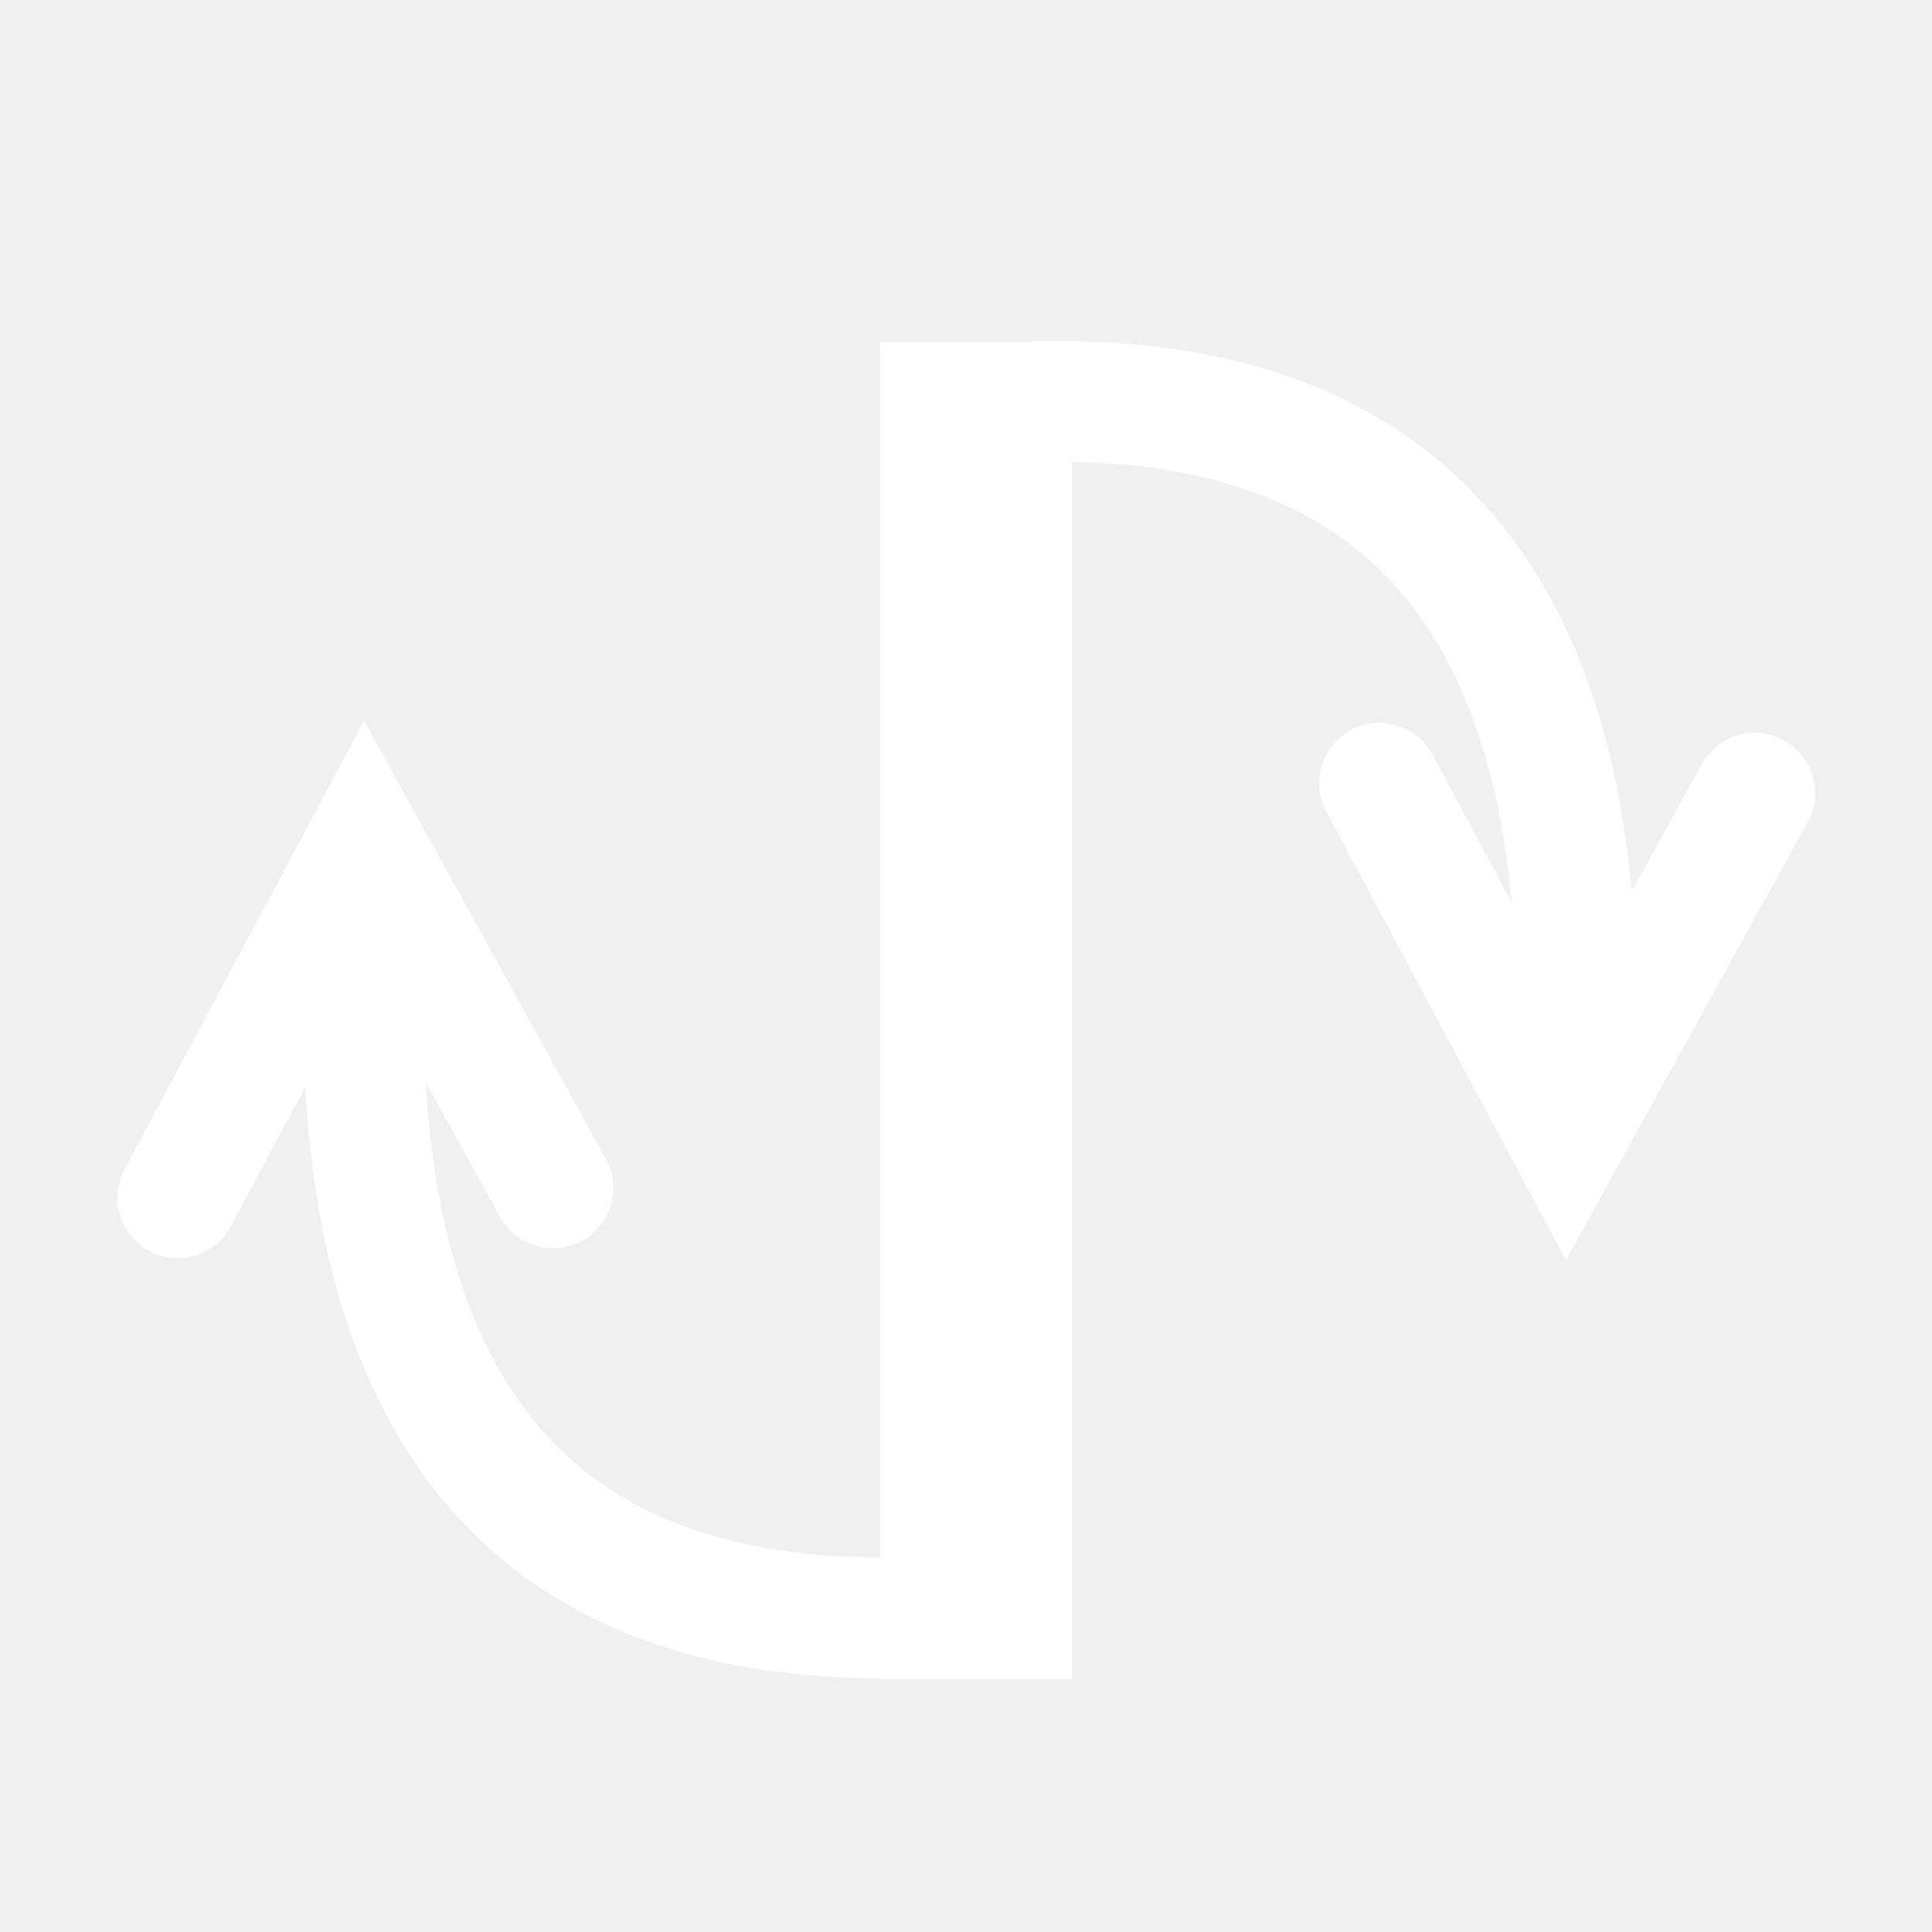
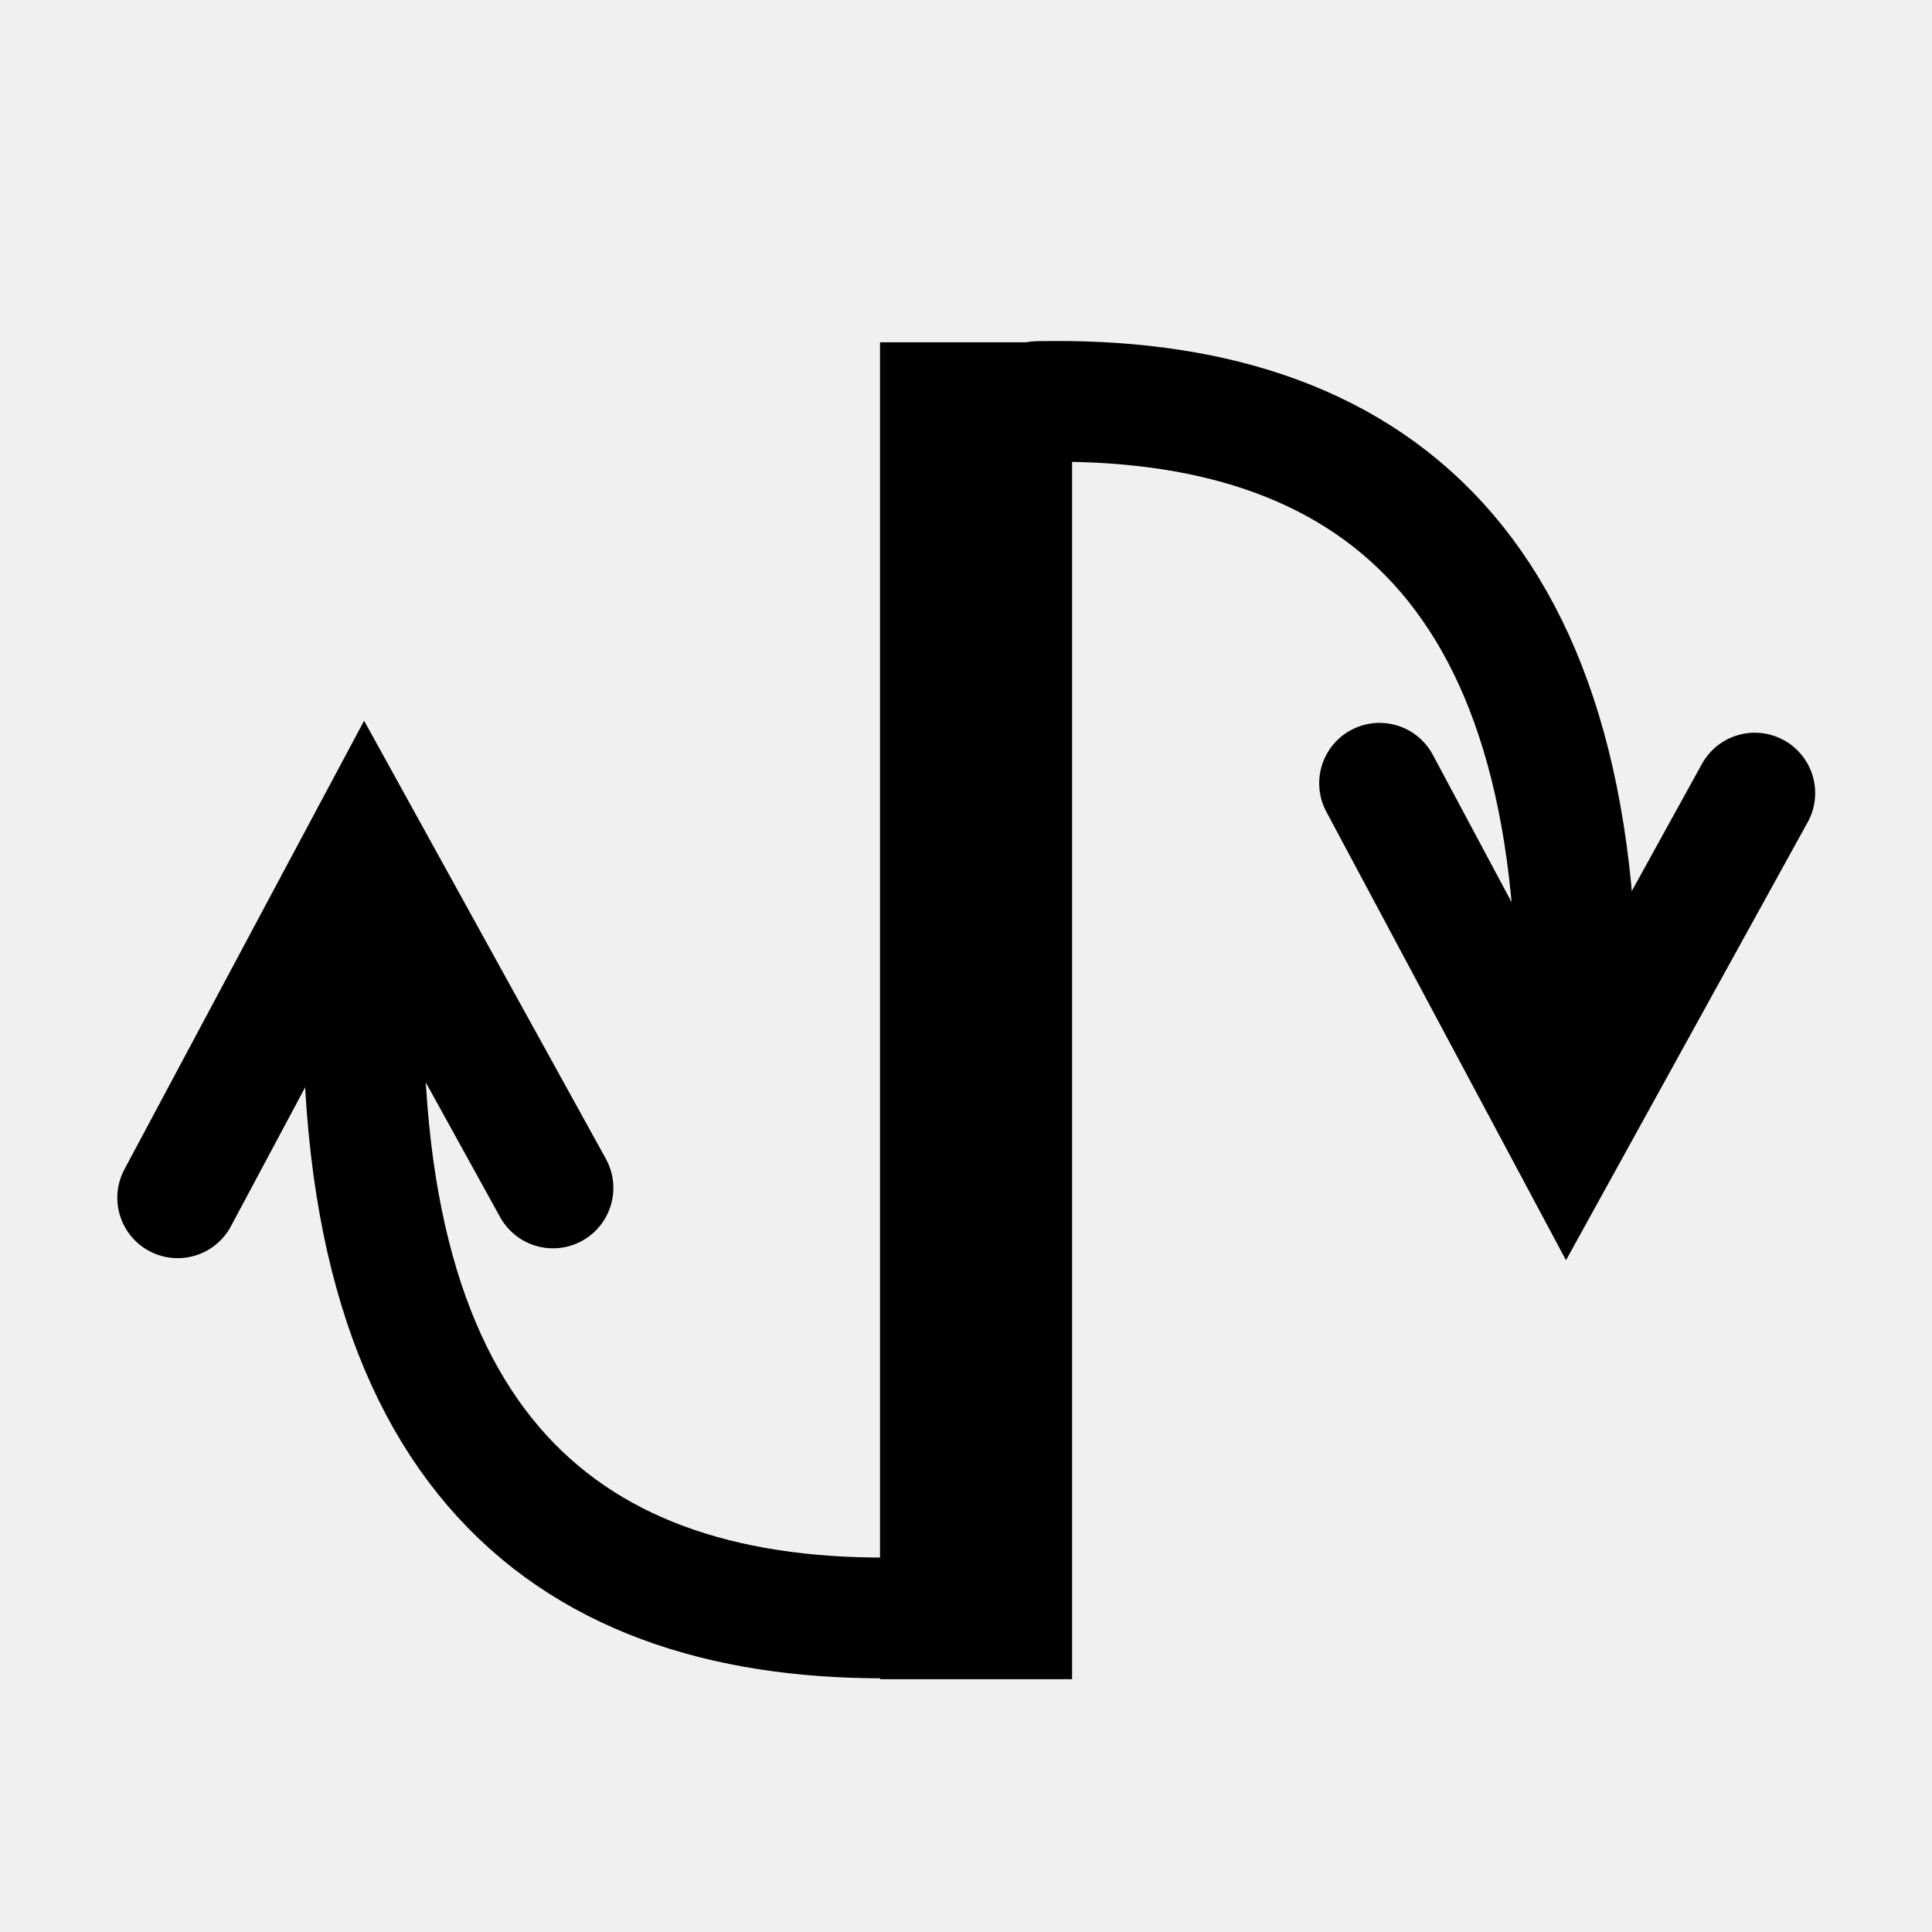
- <svg xmlns="http://www.w3.org/2000/svg" width="32" height="32" viewBox="0 0 32 32" version="1.1" id="svg1">
+ <svg xmlns="http://www.w3.org/2000/svg" width="32" height="32" viewBox="0 0 32 32" version="1.1" fill="current" stroke="currentColor" id="svg1">
  <defs id="defs1" />
  <g id="layer1">
-     <rect style="fill:#ffffff;fill-opacity:1;stroke:none;stroke-width:2;stroke-linecap:butt;stroke-linejoin:miter;stroke-dasharray:none;stroke-opacity:1;paint-order:stroke fill markers" id="rect18" width="3.181" height="22.144" x="14.576" y="5.669" ry="0" />
-     <path style="fill:none;stroke:#ffffff;stroke-width:2;stroke-linecap:round;stroke-linejoin:miter;stroke-dasharray:none;stroke-opacity:1" d="M 17.191,6.651 C 22.707,6.536 26.375,9.391 26.098,17.542" id="path18" />
-     <path style="fill:none;stroke:#ffffff;stroke-width:2;stroke-linecap:round;stroke-linejoin:miter;stroke-dasharray:none;stroke-opacity:1" d="M 14.941,26.795 C 9.425,26.91 5.758,24.055 6.034,15.903" id="path20" />
-     <path style="fill:none;stroke:#ffffff;stroke-width:2;stroke-linecap:round;stroke-linejoin:miter;stroke-dasharray:none;stroke-opacity:1" d="M 9.159,19.676 6.045,14.033 2.943,19.839" id="path21" />
-     <path style="fill:none;stroke:#ffffff;stroke-width:2;stroke-linecap:round;stroke-linejoin:miter;stroke-dasharray:none;stroke-opacity:1" d="M 29.065,13.136 25.952,18.778 22.85,12.973" id="path22" />
+     <rect style="fill-opacity:1;stroke:none;stroke-width:2;stroke-linecap:butt;stroke-linejoin:miter;stroke-dasharray:none;stroke-opacity:1;paint-order:stroke fill markers" id="rect18" width="3.181" height="22.144" x="14.576" y="5.669" ry="0" />
+     <path style="fill:none;stroke-width:2;stroke-linecap:round;stroke-linejoin:miter;stroke-dasharray:none;stroke-opacity:1" d="M 17.191,6.651 C 22.707,6.536 26.375,9.391 26.098,17.542" id="path18" />
+     <path style="fill:none;stroke-width:2;stroke-linecap:round;stroke-linejoin:miter;stroke-dasharray:none;stroke-opacity:1" d="M 14.941,26.795 C 9.425,26.91 5.758,24.055 6.034,15.903" id="path20" />
+     <path style="fill:none;stroke-width:2;stroke-linecap:round;stroke-linejoin:miter;stroke-dasharray:none;stroke-opacity:1" d="M 9.159,19.676 6.045,14.033 2.943,19.839" id="path21" />
+     <path style="fill:none;stroke-width:2;stroke-linecap:round;stroke-linejoin:miter;stroke-dasharray:none;stroke-opacity:1" d="M 29.065,13.136 25.952,18.778 22.85,12.973" id="path22" />
  </g>
</svg>
